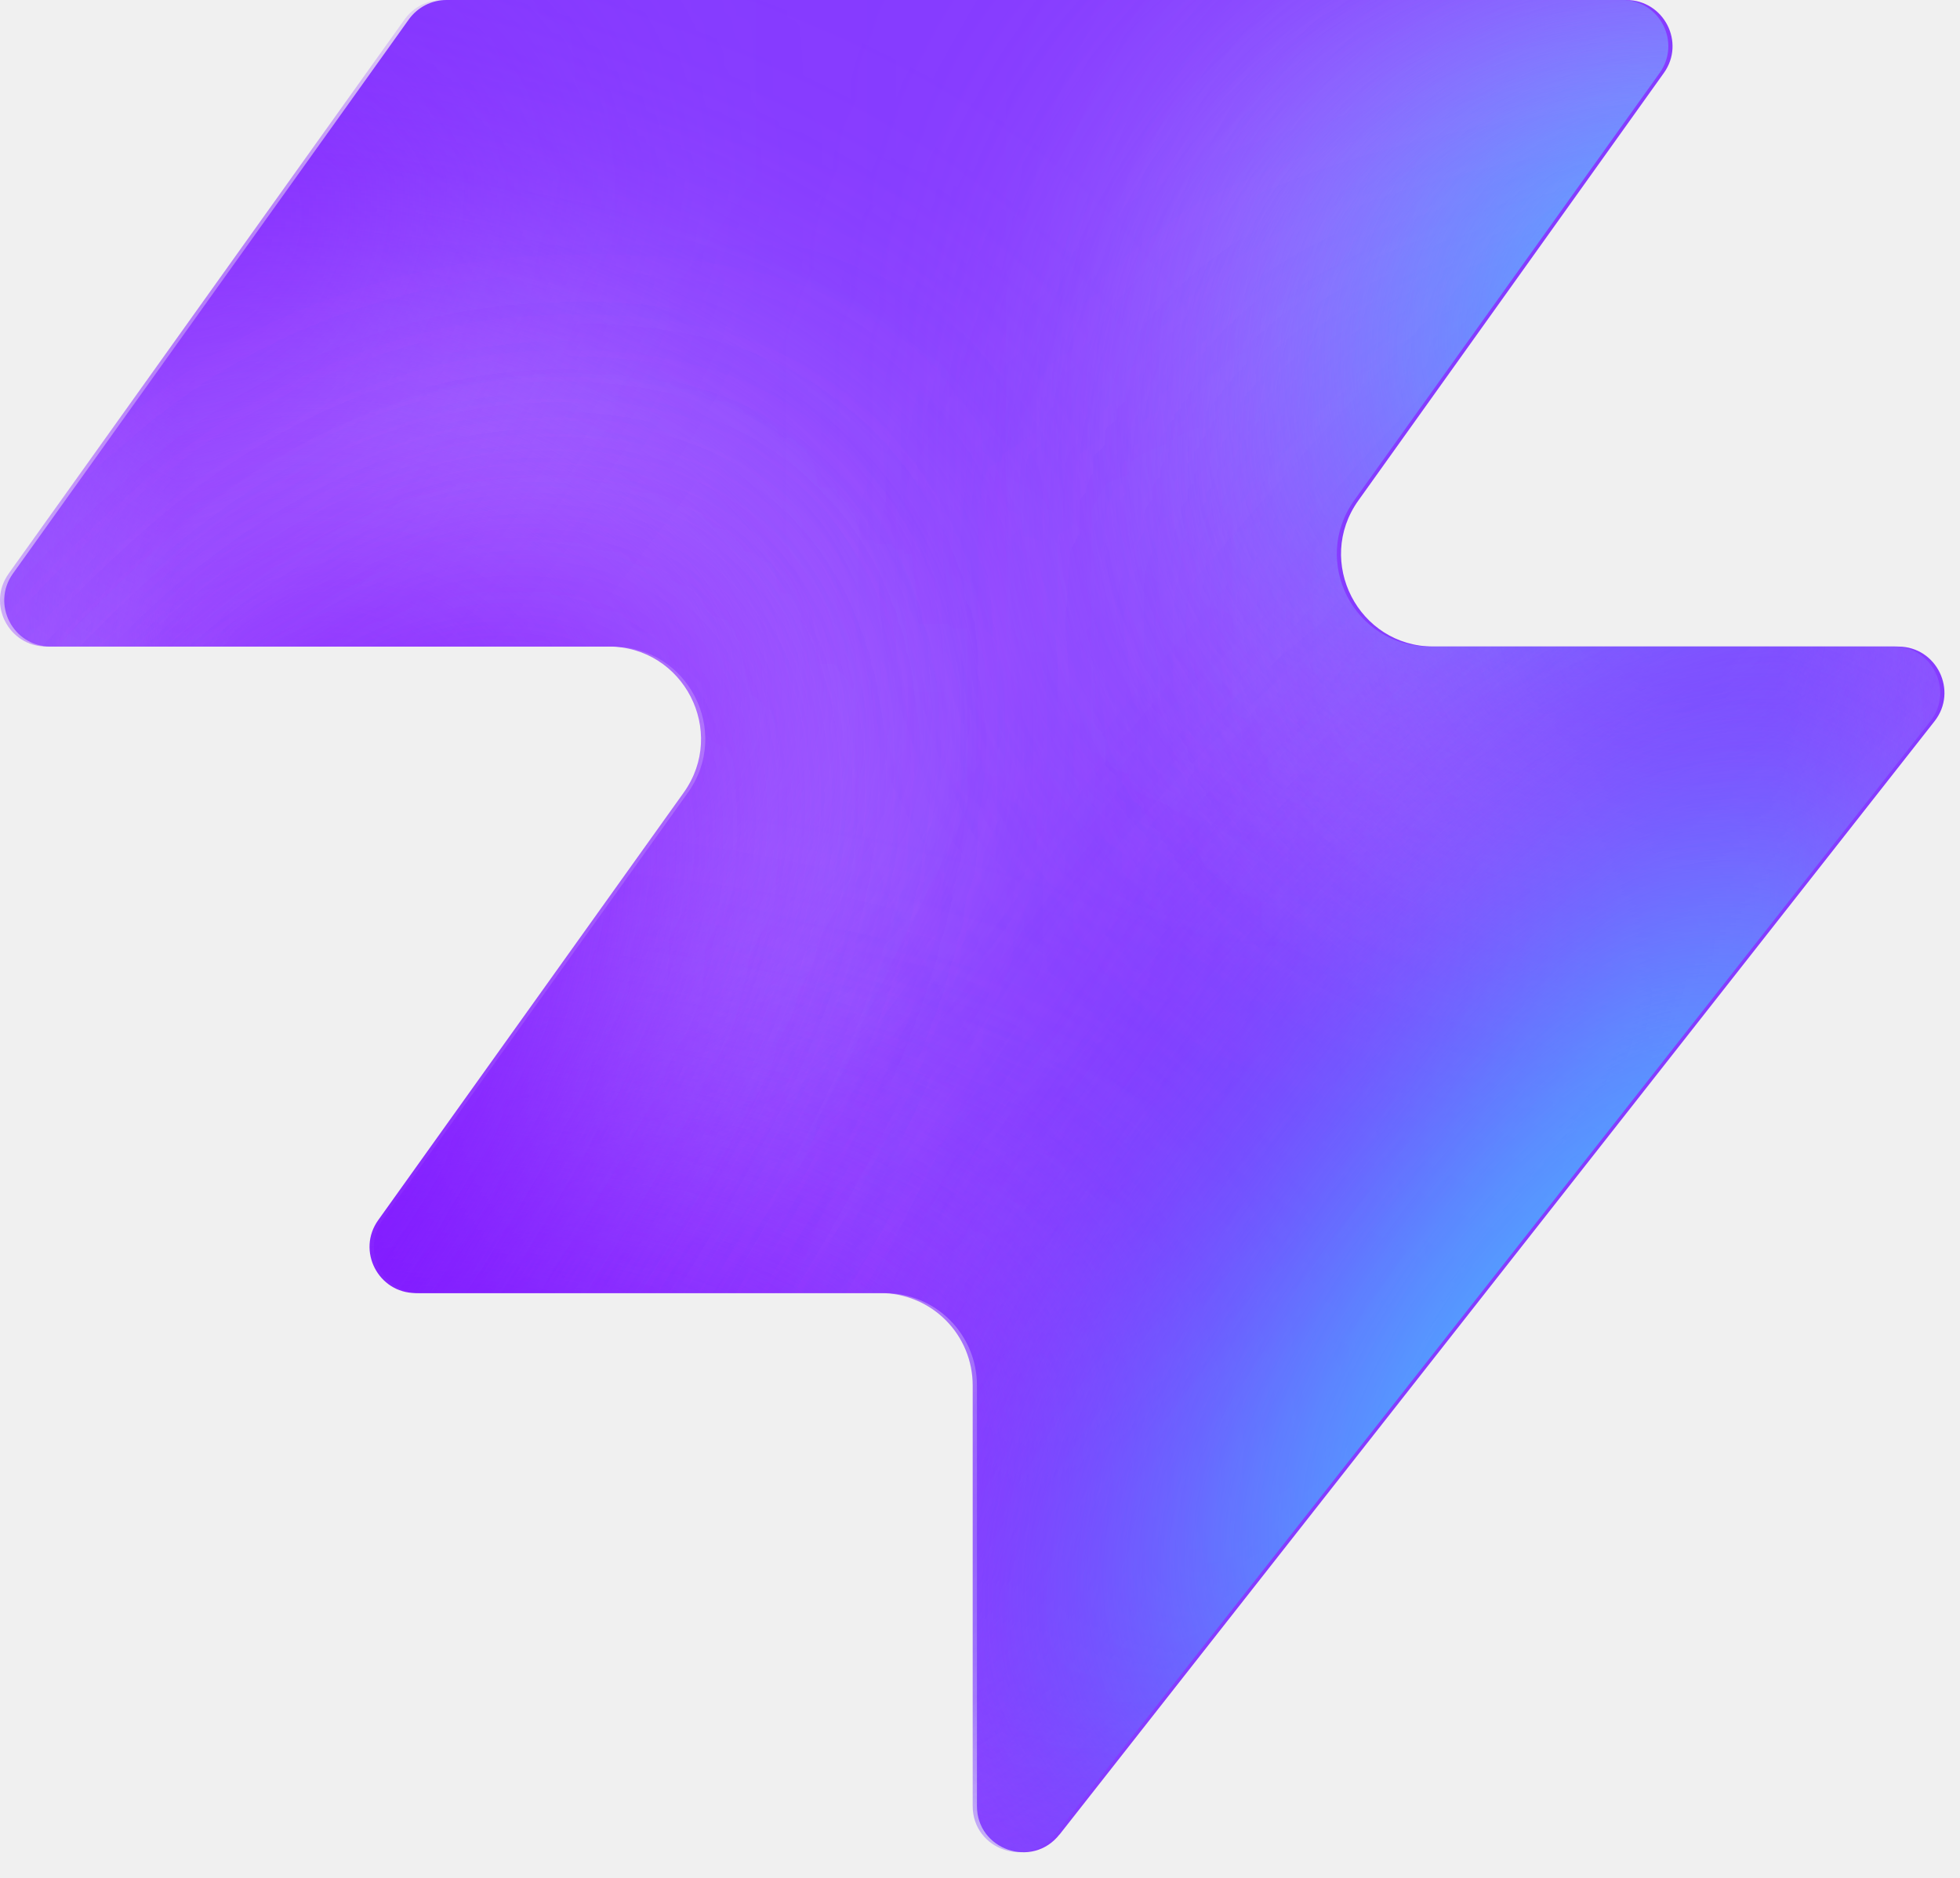
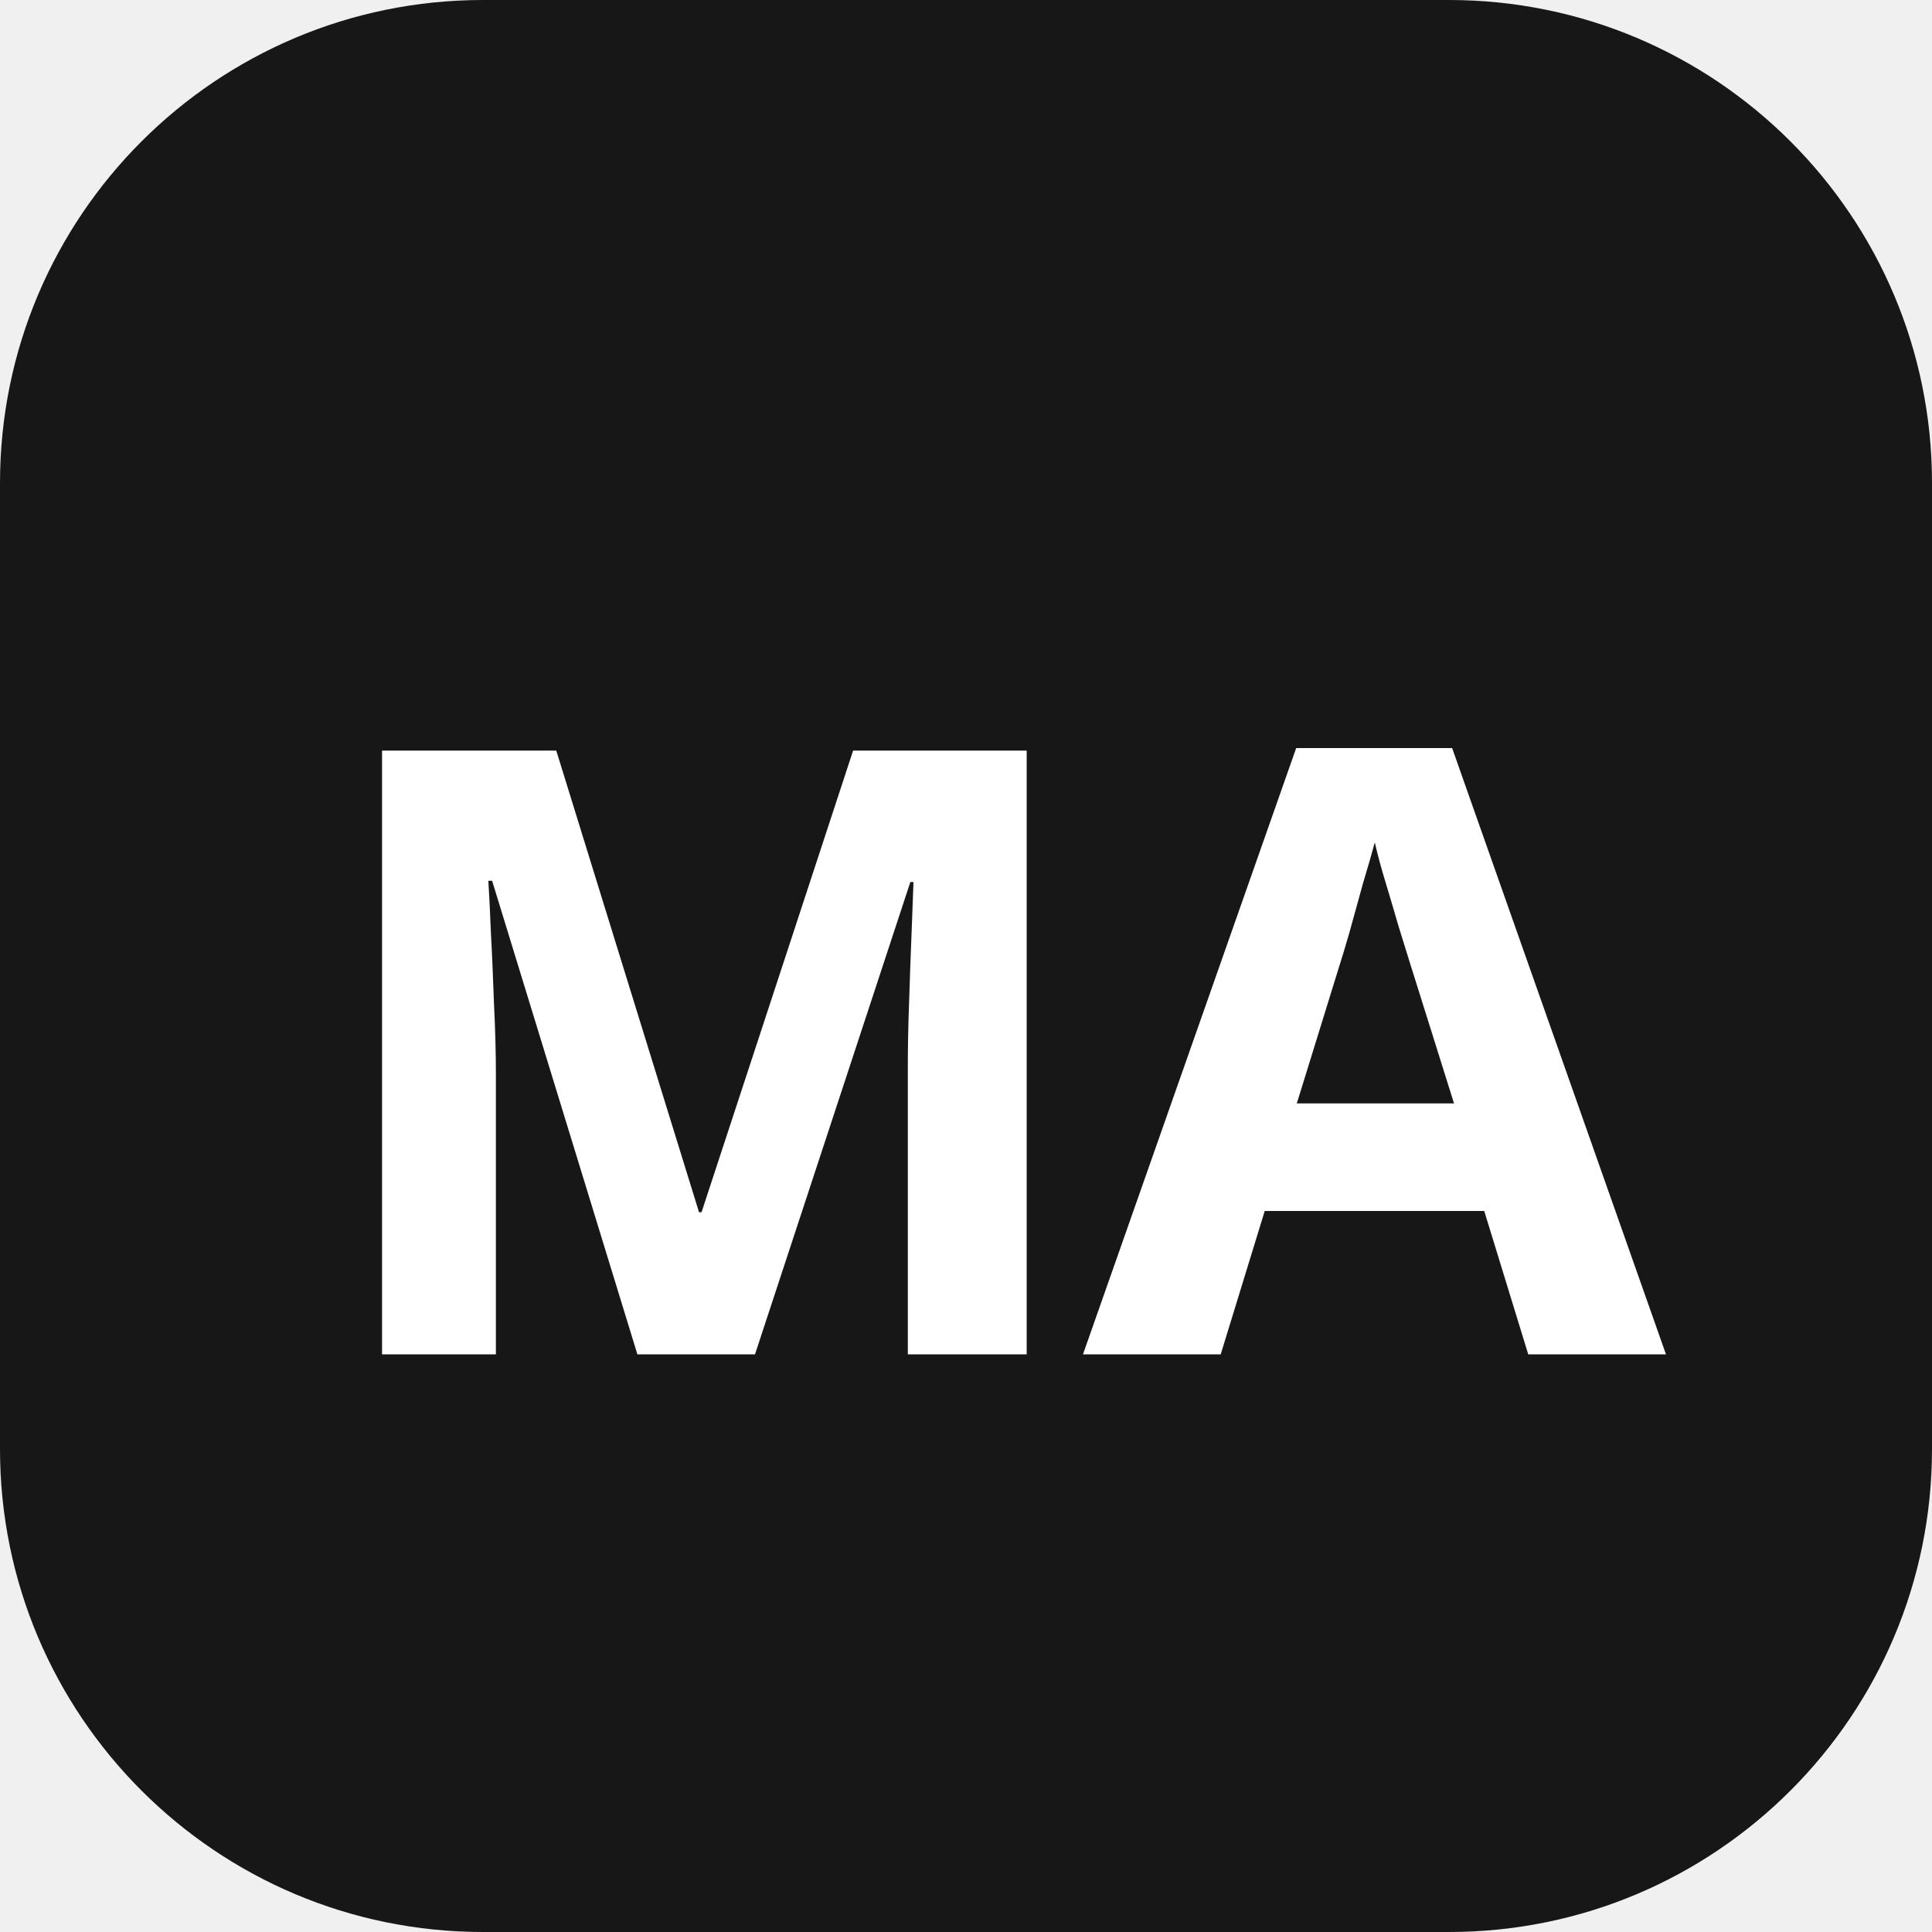
- <svg xmlns="http://www.w3.org/2000/svg" width="48" height="46" fill="none" viewBox="0 0 48 46">
-   <path fill="#863bff" d="M25.946 44.938c-.664.845-2.021.375-2.021-.698V33.937a2.26 2.26 0 0 0-2.262-2.262H10.287c-.92 0-1.456-1.04-.92-1.788l7.48-10.471c1.07-1.497 0-3.578-1.842-3.578H1.237c-.92 0-1.456-1.04-.92-1.788L10.013.474c.214-.297.556-.474.92-.474h28.894c.92 0 1.456 1.04.92 1.788l-7.48 10.471c-1.07 1.498 0 3.579 1.842 3.579h11.377c.943 0 1.473 1.088.89 1.83L25.947 44.94z" style="fill:#863bff;fill:color(display-p3 .525 .23 1);fill-opacity:1" />
-   <mask id="a" width="48" height="46" x="0" y="0" maskUnits="userSpaceOnUse" style="mask-type:alpha">
-     <path fill="#000" d="M25.842 44.938c-.664.844-2.021.375-2.021-.698V33.937a2.26 2.26 0 0 0-2.262-2.262H10.183c-.92 0-1.456-1.04-.92-1.788l7.48-10.471c1.07-1.498 0-3.579-1.842-3.579H1.133c-.92 0-1.456-1.04-.92-1.787L9.91.473c.214-.297.556-.474.92-.474h28.894c.92 0 1.456 1.04.92 1.788l-7.48 10.471c-1.07 1.498 0 3.578 1.842 3.578h11.377c.943 0 1.473 1.088.89 1.832L25.843 44.94z" style="fill:#000;fill-opacity:1" />
-   </mask>
-   <g mask="url(#a)">
-     <g filter="url(#b)">
-       <ellipse cx="5.508" cy="14.704" fill="#ede6ff" rx="5.508" ry="14.704" style="fill:#ede6ff;fill:color(display-p3 .927 .903 1);fill-opacity:1" transform="matrix(.00324 1 1 -.00324 -4.47 31.516)" />
-     </g>
-     <g filter="url(#c)">
-       <ellipse cx="10.399" cy="29.851" fill="#ede6ff" rx="10.399" ry="29.851" style="fill:#ede6ff;fill:color(display-p3 .927 .903 1);fill-opacity:1" transform="matrix(.00324 1 1 -.00324 -39.328 7.883)" />
-     </g>
-     <g filter="url(#d)">
-       <ellipse cx="5.508" cy="30.487" fill="#7e14ff" rx="5.508" ry="30.487" style="fill:#7e14ff;fill:color(display-p3 .492 .077 1);fill-opacity:1" transform="rotate(89.814 -25.913 -14.639)scale(1 -1)" />
-     </g>
-     <g filter="url(#e)">
-       <ellipse cx="5.508" cy="30.599" fill="#7e14ff" rx="5.508" ry="30.599" style="fill:#7e14ff;fill:color(display-p3 .492 .077 1);fill-opacity:1" transform="rotate(89.814 -32.644 -3.334)scale(1 -1)" />
-     </g>
-     <g filter="url(#f)">
-       <ellipse cx="5.508" cy="30.599" fill="#7e14ff" rx="5.508" ry="30.599" style="fill:#7e14ff;fill:color(display-p3 .492 .077 1);fill-opacity:1" transform="matrix(.00324 1 1 -.00324 -34.34 30.47)" />
-     </g>
-     <g filter="url(#g)">
-       <ellipse cx="14.072" cy="22.078" fill="#ede6ff" rx="14.072" ry="22.078" style="fill:#ede6ff;fill:color(display-p3 .927 .903 1);fill-opacity:1" transform="rotate(93.35 24.506 48.493)scale(-1 1)" />
-     </g>
-     <g filter="url(#h)">
-       <ellipse cx="3.47" cy="21.501" fill="#7e14ff" rx="3.47" ry="21.501" style="fill:#7e14ff;fill:color(display-p3 .492 .077 1);fill-opacity:1" transform="rotate(89.009 28.708 47.59)scale(-1 1)" />
-     </g>
-     <g filter="url(#i)">
-       <ellipse cx="3.47" cy="21.501" fill="#7e14ff" rx="3.47" ry="21.501" style="fill:#7e14ff;fill:color(display-p3 .492 .077 1);fill-opacity:1" transform="rotate(89.009 28.708 47.59)scale(-1 1)" />
-     </g>
-     <g filter="url(#j)">
-       <ellipse cx=".387" cy="8.972" fill="#7e14ff" rx="4.407" ry="29.108" style="fill:#7e14ff;fill:color(display-p3 .492 .077 1);fill-opacity:1" transform="rotate(39.51 .387 8.972)" />
-     </g>
-     <g filter="url(#k)">
-       <ellipse cx="47.523" cy="-6.092" fill="#7e14ff" rx="4.407" ry="29.108" style="fill:#7e14ff;fill:color(display-p3 .492 .077 1);fill-opacity:1" transform="rotate(37.892 47.523 -6.092)" />
-     </g>
-     <g filter="url(#l)">
-       <ellipse cx="41.412" cy="6.333" fill="#47bfff" rx="5.971" ry="9.665" style="fill:#47bfff;fill:color(display-p3 .28 .748 1);fill-opacity:1" transform="rotate(37.892 41.412 6.333)" />
-     </g>
-     <g filter="url(#m)">
-       <ellipse cx="-1.879" cy="38.332" fill="#7e14ff" rx="4.407" ry="29.108" style="fill:#7e14ff;fill:color(display-p3 .492 .077 1);fill-opacity:1" transform="rotate(37.892 -1.88 38.332)" />
-     </g>
-     <g filter="url(#n)">
-       <ellipse cx="-1.879" cy="38.332" fill="#7e14ff" rx="4.407" ry="29.108" style="fill:#7e14ff;fill:color(display-p3 .492 .077 1);fill-opacity:1" transform="rotate(37.892 -1.88 38.332)" />
-     </g>
-     <g filter="url(#o)">
-       <ellipse cx="35.651" cy="29.907" fill="#7e14ff" rx="4.407" ry="29.108" style="fill:#7e14ff;fill:color(display-p3 .492 .077 1);fill-opacity:1" transform="rotate(37.892 35.651 29.907)" />
-     </g>
-     <g filter="url(#p)">
-       <ellipse cx="38.418" cy="32.4" fill="#47bfff" rx="5.971" ry="15.297" style="fill:#47bfff;fill:color(display-p3 .28 .748 1);fill-opacity:1" transform="rotate(37.892 38.418 32.4)" />
-     </g>
-   </g>
-   <defs>
-     <filter id="b" width="60.045" height="41.654" x="-19.77" y="16.149" color-interpolation-filters="sRGB" filterUnits="userSpaceOnUse">
-       <feFlood flood-opacity="0" result="BackgroundImageFix" />
-       <feBlend in="SourceGraphic" in2="BackgroundImageFix" result="shape" />
-       <feGaussianBlur result="effect1_foregroundBlur_2002_17158" stdDeviation="7.659" />
-     </filter>
-     <filter id="c" width="90.34" height="51.437" x="-54.613" y="-7.533" color-interpolation-filters="sRGB" filterUnits="userSpaceOnUse">
-       <feFlood flood-opacity="0" result="BackgroundImageFix" />
-       <feBlend in="SourceGraphic" in2="BackgroundImageFix" result="shape" />
-       <feGaussianBlur result="effect1_foregroundBlur_2002_17158" stdDeviation="7.659" />
-     </filter>
-     <filter id="d" width="79.355" height="29.4" x="-49.64" y="2.03" color-interpolation-filters="sRGB" filterUnits="userSpaceOnUse">
-       <feFlood flood-opacity="0" result="BackgroundImageFix" />
-       <feBlend in="SourceGraphic" in2="BackgroundImageFix" result="shape" />
-       <feGaussianBlur result="effect1_foregroundBlur_2002_17158" stdDeviation="4.596" />
-     </filter>
-     <filter id="e" width="79.579" height="29.4" x="-45.045" y="20.029" color-interpolation-filters="sRGB" filterUnits="userSpaceOnUse">
-       <feFlood flood-opacity="0" result="BackgroundImageFix" />
-       <feBlend in="SourceGraphic" in2="BackgroundImageFix" result="shape" />
-       <feGaussianBlur result="effect1_foregroundBlur_2002_17158" stdDeviation="4.596" />
-     </filter>
-     <filter id="f" width="79.579" height="29.4" x="-43.513" y="21.178" color-interpolation-filters="sRGB" filterUnits="userSpaceOnUse">
-       <feFlood flood-opacity="0" result="BackgroundImageFix" />
-       <feBlend in="SourceGraphic" in2="BackgroundImageFix" result="shape" />
-       <feGaussianBlur result="effect1_foregroundBlur_2002_17158" stdDeviation="4.596" />
-     </filter>
-     <filter id="g" width="74.749" height="58.852" x="15.756" y="-17.901" color-interpolation-filters="sRGB" filterUnits="userSpaceOnUse">
-       <feFlood flood-opacity="0" result="BackgroundImageFix" />
-       <feBlend in="SourceGraphic" in2="BackgroundImageFix" result="shape" />
-       <feGaussianBlur result="effect1_foregroundBlur_2002_17158" stdDeviation="7.659" />
-     </filter>
-     <filter id="h" width="61.377" height="25.362" x="23.548" y="2.284" color-interpolation-filters="sRGB" filterUnits="userSpaceOnUse">
-       <feFlood flood-opacity="0" result="BackgroundImageFix" />
-       <feBlend in="SourceGraphic" in2="BackgroundImageFix" result="shape" />
-       <feGaussianBlur result="effect1_foregroundBlur_2002_17158" stdDeviation="4.596" />
-     </filter>
-     <filter id="i" width="61.377" height="25.362" x="23.548" y="2.284" color-interpolation-filters="sRGB" filterUnits="userSpaceOnUse">
-       <feFlood flood-opacity="0" result="BackgroundImageFix" />
-       <feBlend in="SourceGraphic" in2="BackgroundImageFix" result="shape" />
-       <feGaussianBlur result="effect1_foregroundBlur_2002_17158" stdDeviation="4.596" />
-     </filter>
-     <filter id="j" width="56.045" height="63.649" x="-27.636" y="-22.853" color-interpolation-filters="sRGB" filterUnits="userSpaceOnUse">
-       <feFlood flood-opacity="0" result="BackgroundImageFix" />
-       <feBlend in="SourceGraphic" in2="BackgroundImageFix" result="shape" />
-       <feGaussianBlur result="effect1_foregroundBlur_2002_17158" stdDeviation="4.596" />
-     </filter>
-     <filter id="k" width="54.814" height="64.646" x="20.116" y="-38.415" color-interpolation-filters="sRGB" filterUnits="userSpaceOnUse">
-       <feFlood flood-opacity="0" result="BackgroundImageFix" />
-       <feBlend in="SourceGraphic" in2="BackgroundImageFix" result="shape" />
-       <feGaussianBlur result="effect1_foregroundBlur_2002_17158" stdDeviation="4.596" />
-     </filter>
-     <filter id="l" width="33.541" height="35.313" x="24.641" y="-11.323" color-interpolation-filters="sRGB" filterUnits="userSpaceOnUse">
-       <feFlood flood-opacity="0" result="BackgroundImageFix" />
-       <feBlend in="SourceGraphic" in2="BackgroundImageFix" result="shape" />
-       <feGaussianBlur result="effect1_foregroundBlur_2002_17158" stdDeviation="4.596" />
-     </filter>
-     <filter id="m" width="54.814" height="64.646" x="-29.286" y="6.009" color-interpolation-filters="sRGB" filterUnits="userSpaceOnUse">
-       <feFlood flood-opacity="0" result="BackgroundImageFix" />
-       <feBlend in="SourceGraphic" in2="BackgroundImageFix" result="shape" />
-       <feGaussianBlur result="effect1_foregroundBlur_2002_17158" stdDeviation="4.596" />
-     </filter>
-     <filter id="n" width="54.814" height="64.646" x="-29.286" y="6.009" color-interpolation-filters="sRGB" filterUnits="userSpaceOnUse">
-       <feFlood flood-opacity="0" result="BackgroundImageFix" />
-       <feBlend in="SourceGraphic" in2="BackgroundImageFix" result="shape" />
-       <feGaussianBlur result="effect1_foregroundBlur_2002_17158" stdDeviation="4.596" />
-     </filter>
-     <filter id="o" width="54.814" height="64.646" x="8.244" y="-2.416" color-interpolation-filters="sRGB" filterUnits="userSpaceOnUse">
-       <feFlood flood-opacity="0" result="BackgroundImageFix" />
-       <feBlend in="SourceGraphic" in2="BackgroundImageFix" result="shape" />
-       <feGaussianBlur result="effect1_foregroundBlur_2002_17158" stdDeviation="4.596" />
-     </filter>
-     <filter id="p" width="39.409" height="43.623" x="18.713" y="10.588" color-interpolation-filters="sRGB" filterUnits="userSpaceOnUse">
-       <feFlood flood-opacity="0" result="BackgroundImageFix" />
-       <feBlend in="SourceGraphic" in2="BackgroundImageFix" result="shape" />
-       <feGaussianBlur result="effect1_foregroundBlur_2002_17158" stdDeviation="4.596" />
-     </filter>
-   </defs>
+ <svg xmlns="http://www.w3.org/2000/svg" viewBox="0 0 48 48" width="48" height="48">
+   <rect width="48" height="48" rx="12" fill="#171717" />
+   <text x="24.5" y="25.5" text-anchor="middle" dominant-baseline="central" font-family="'Poppins', 'Segoe UI', system-ui, sans-serif" font-weight="800" font-size="21" letter-spacing="-0.5" fill="#ffffff">MA</text>
</svg>
